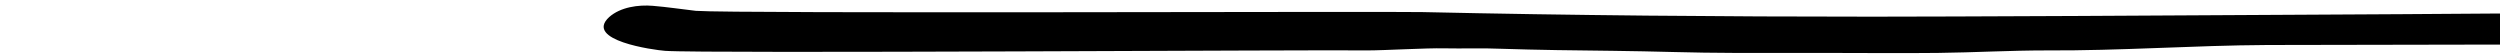
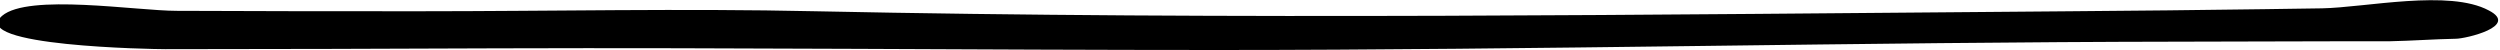
- <svg xmlns="http://www.w3.org/2000/svg" version="1.1" id="Layer_1" x="0px" y="0px" width="600px" height="13px" viewBox="-292.9 0.8 600 13" enable-background="new -292.9 0.8 600 13" xml:space="preserve">
-   <path d="M144.9,13.5c-7.2,0-14.5,0-21.6,0c-9.7,0-19.3-0.4-29-0.5c-9.1-0.1-18-0.2-27.1-0.5c-4.5-0.2-9,0-13.5-0.1  c-4.3-0.1-14.2,0.5-18.5,0.5c-8.9-0.2-159.6,0.8-168.5,0.1c-2.7-0.2-19.5-2.5-13.4-8.1c2.7-2.4,7-3,10.5-2.7  c3.6,0.3,6.8,0.8,10.3,1.2c9,0.7,165.5,0.1,174.3,0.3c36.1,0.8,72.1,1.1,108.1,1.1c35.1,0,219.6-1,254.7-1.8  c8.7-0.2,17.4-0.2,26-0.7c4-0.2,9.4-0.8,13,1.2c2.4,1.3,2.4,3.6,0.3,5.2c-2.9,2.3-7.5,1.8-10.9,2c-4.3,0.2-8.5,0.5-12.8,0.5  c-8.7,0.1-166.8,0.4-175.6,0.4c-17.6,0.1-35.3,1.4-53,1.3c-8.7,0-17.3,0.5-26,0.6C163.2,13.6,154.1,13.5,144.9,13.5" />
+ <svg xmlns="http://www.w3.org/2000/svg" version="1.1" x="0px" y="0px" width="600px" height="12px" viewBox="0 0 600 12" enable-background="new 0 0 600 12" xml:space="preserve">
+   <path d="M292,12c-57.6,0-115.2-0.6-172.8-0.4c-26.5,0.1-53,0.2-79.5,0.2c-2.9,0-47.5-0.7-39.2-8c6.3-5.4,32.3-1.2,41.9-1.2   c19.4,0.1,38.8,0.1,58.2,0.1c31.6,0,63.3-0.7,95,0c100.5,2.1,201,0.8,301.5,0c15.5-0.1,31-0.3,46.5-0.5c4.6-0.1,9.1-0.1,13.7-0.2   c10.5-0.2,30.5-4.6,40,0.5c7.4,3.8-5.6,6.8-7.9,6.8c-5.3,0.1-10.6,0.5-15.8,0.6c-3.2,0-6.3,0-9.5,0c-13.6,0-27.2,0.1-40.8,0.1   C446.2,10.1,369.1,12,292,12" />
</svg>
